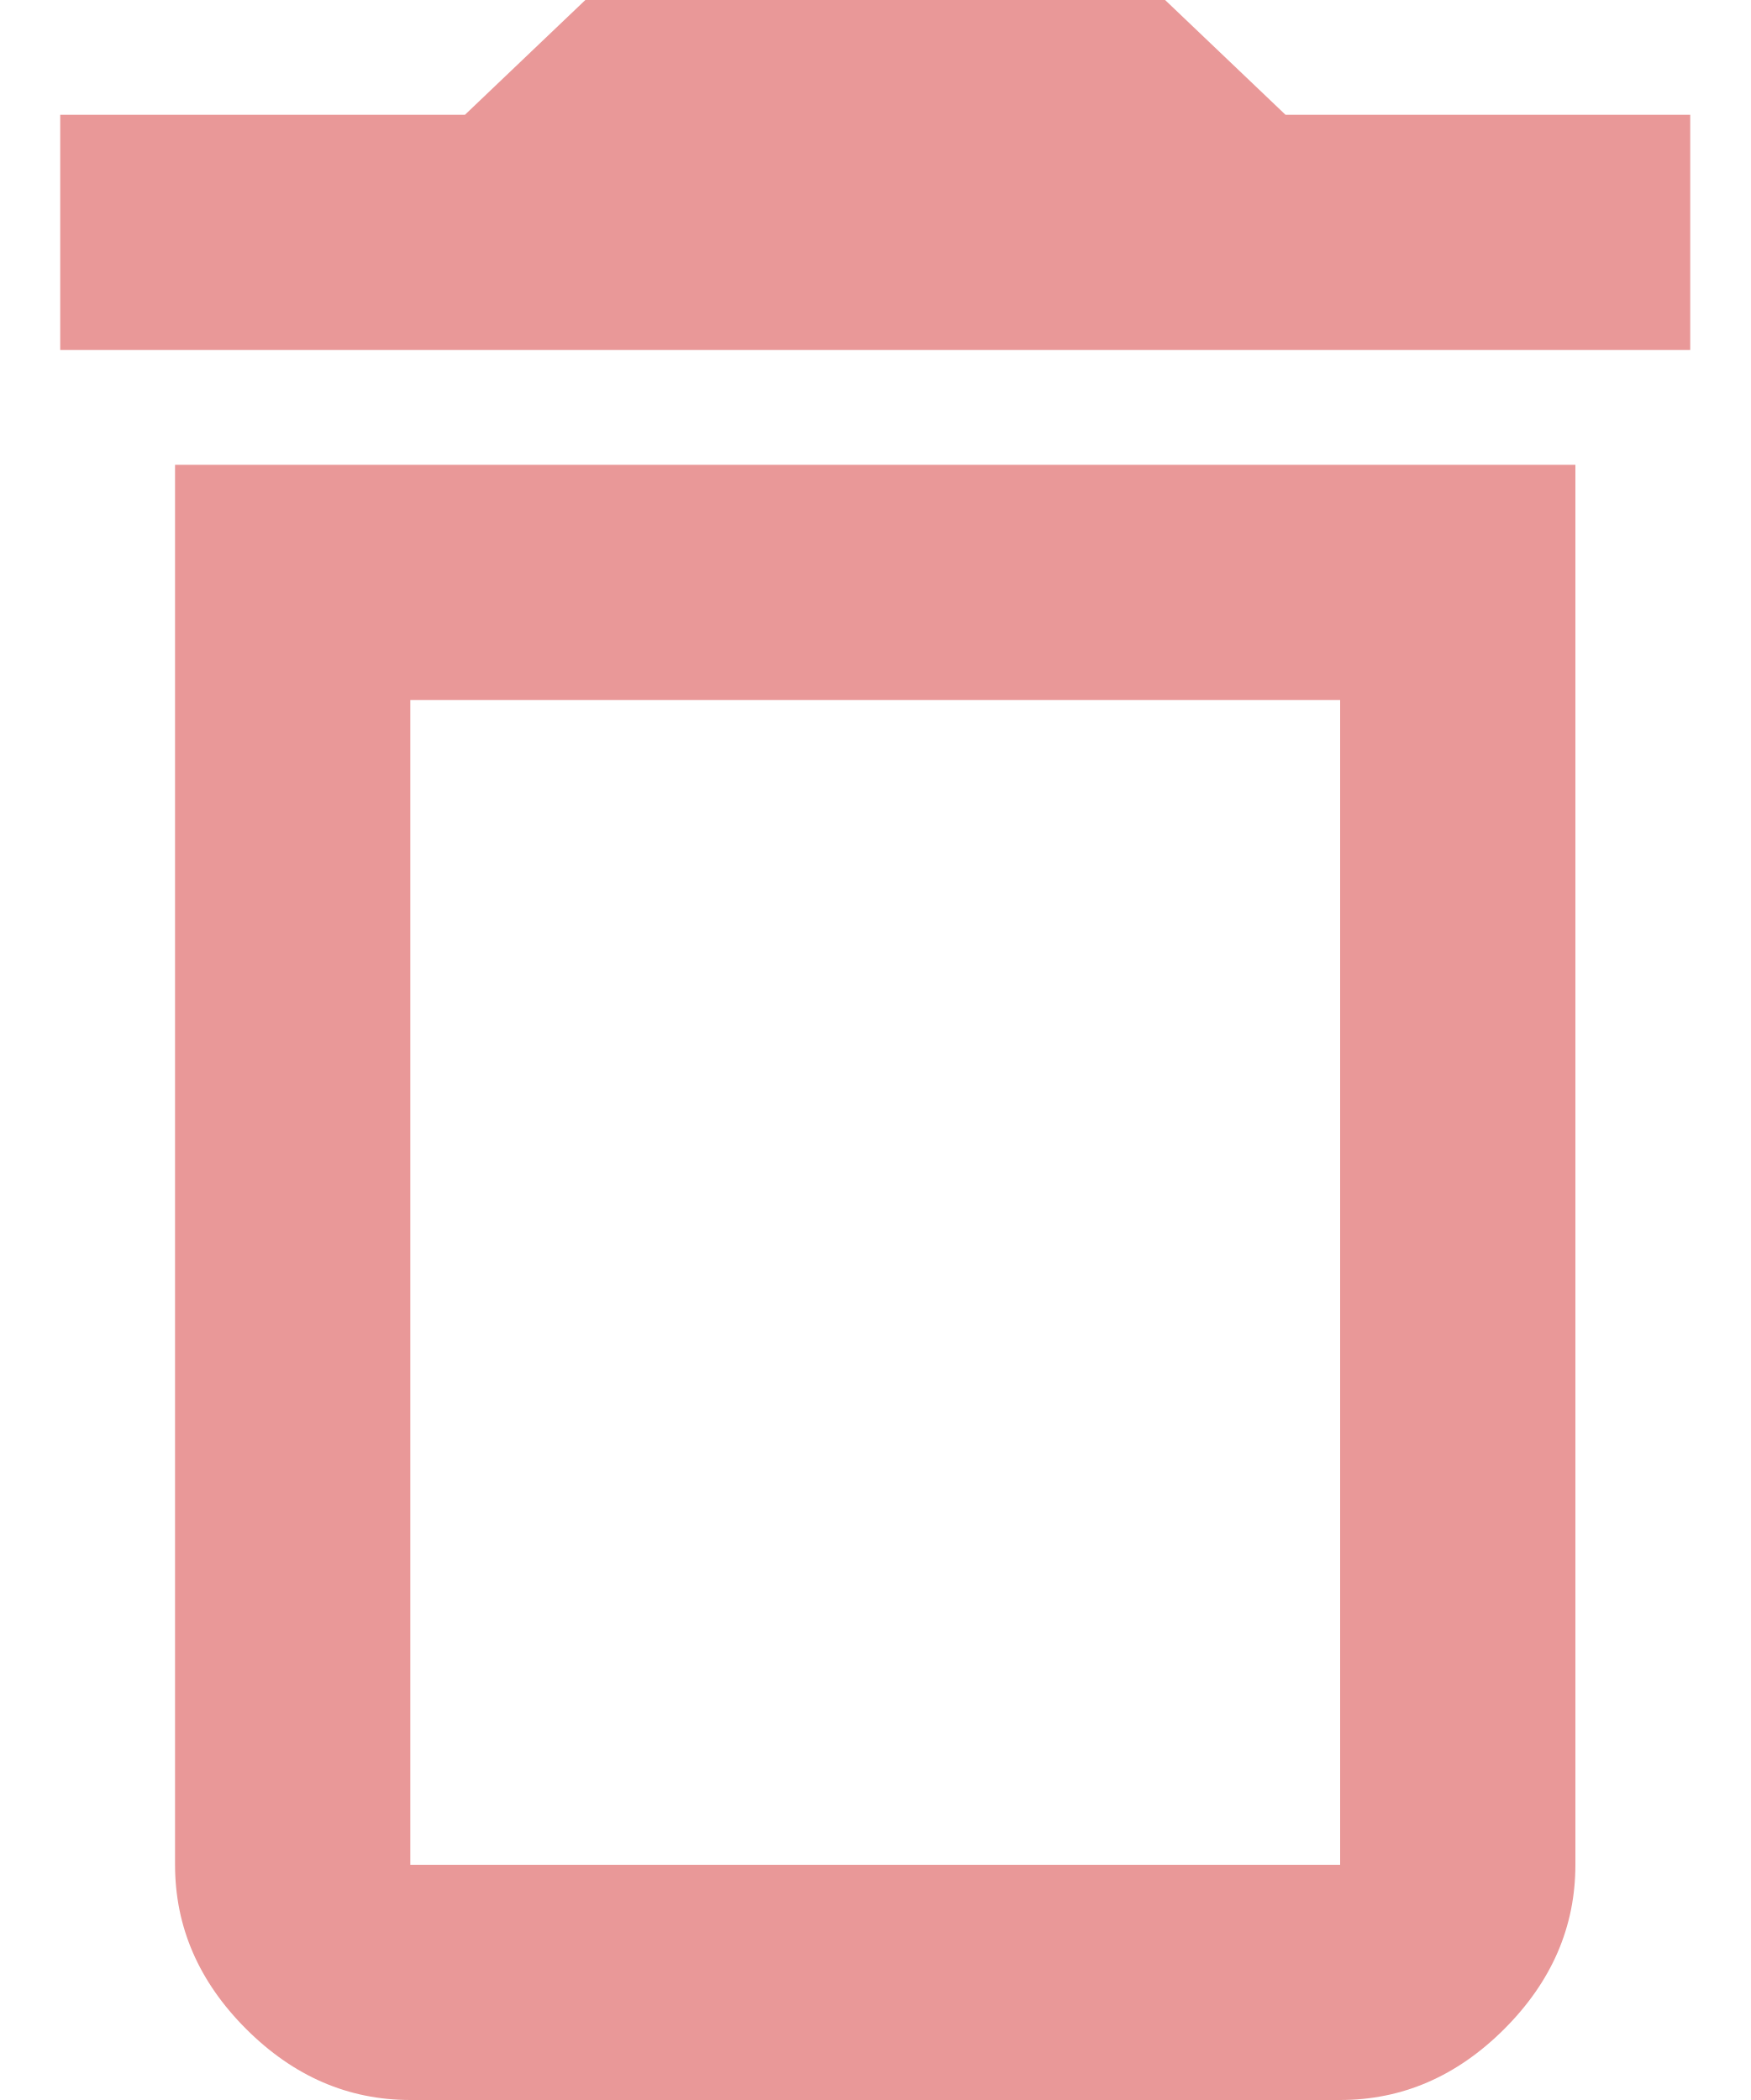
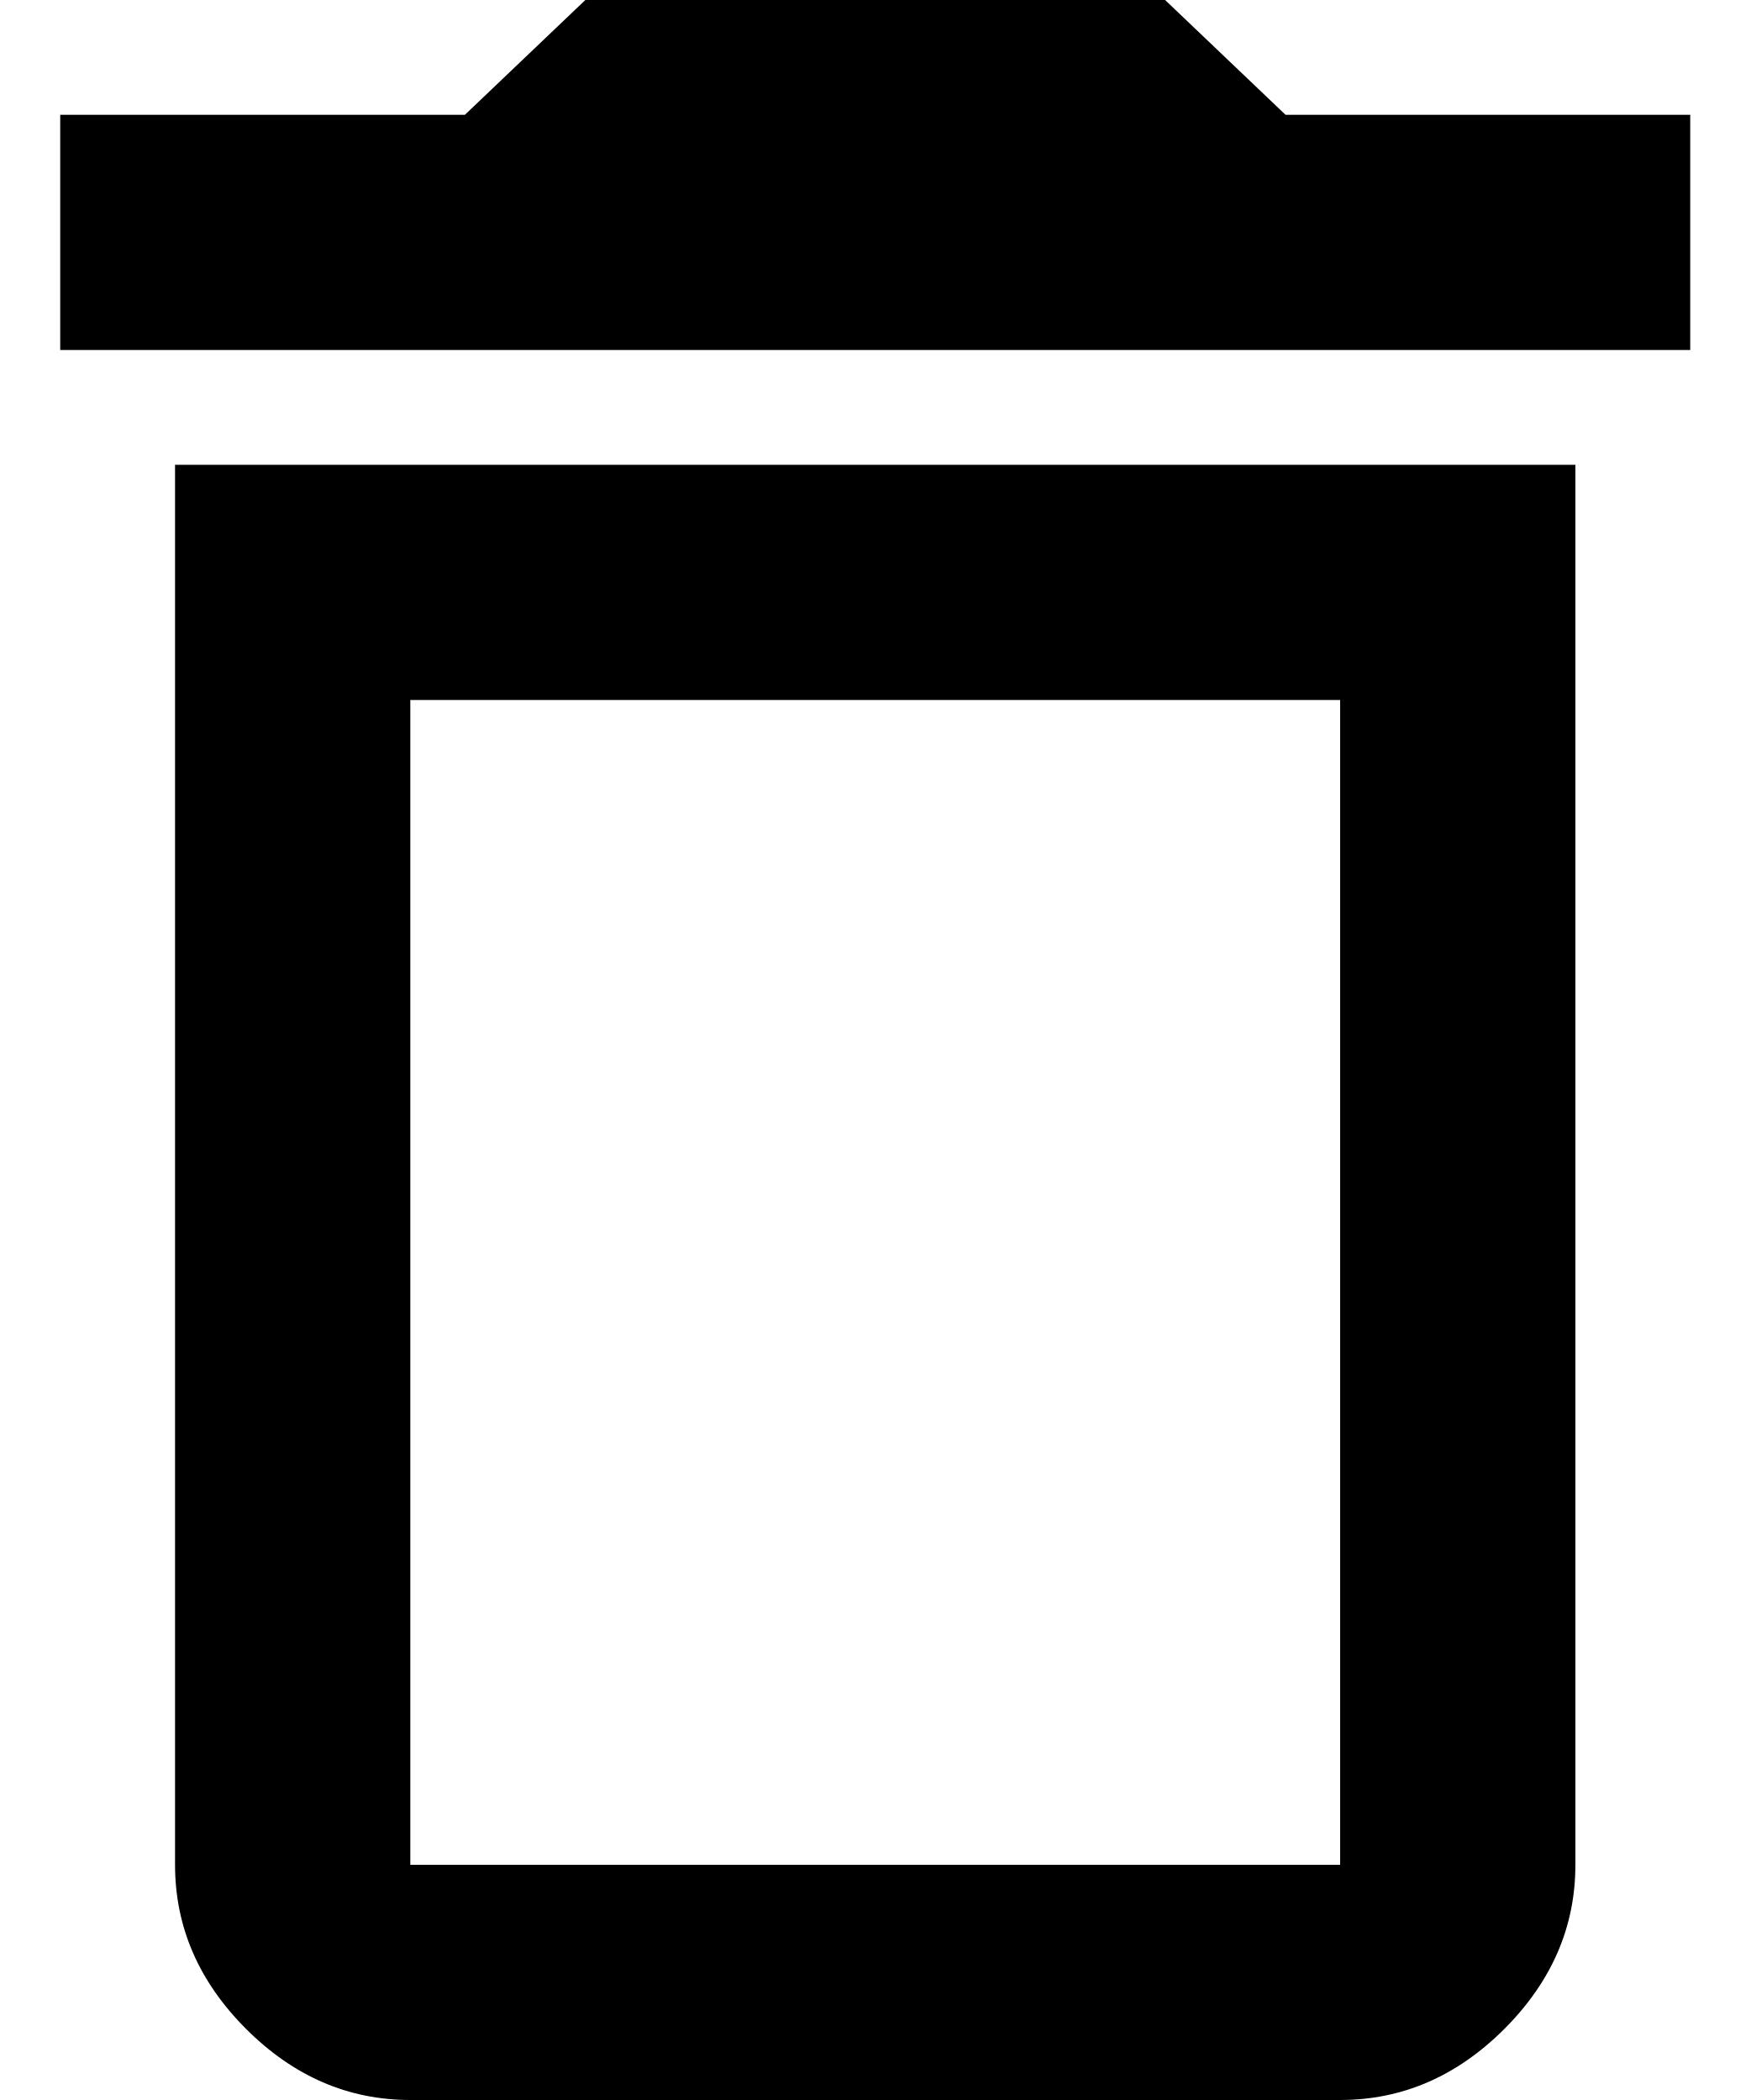
<svg xmlns="http://www.w3.org/2000/svg" width="10" height="12" viewBox="0 0 10 12" fill="none">
-   <path d="M7.344 0.656H9.656V2H0.344V0.656H2.656L3.344 0H6.656L7.344 0.656ZM2.344 4V10.656H7.656V4H2.344ZM1 10.656V2.656H9V10.656C9 11.01 8.865 11.323 8.594 11.594C8.323 11.865 8.01 12 7.656 12H2.344C1.99 12 1.677 11.865 1.406 11.594C1.135 11.323 1 11.01 1 10.656Z" fill="#E99898" />
+   <path d="M7.344 0.656H9.656V2H0.344V0.656H2.656L3.344 0H6.656L7.344 0.656ZM2.344 4V10.656H7.656V4H2.344ZM1 10.656V2.656H9V10.656C9 11.01 8.865 11.323 8.594 11.594C8.323 11.865 8.01 12 7.656 12H2.344C1.99 12 1.677 11.865 1.406 11.594C1.135 11.323 1 11.01 1 10.656Z" fill="currentColor" />
</svg>
